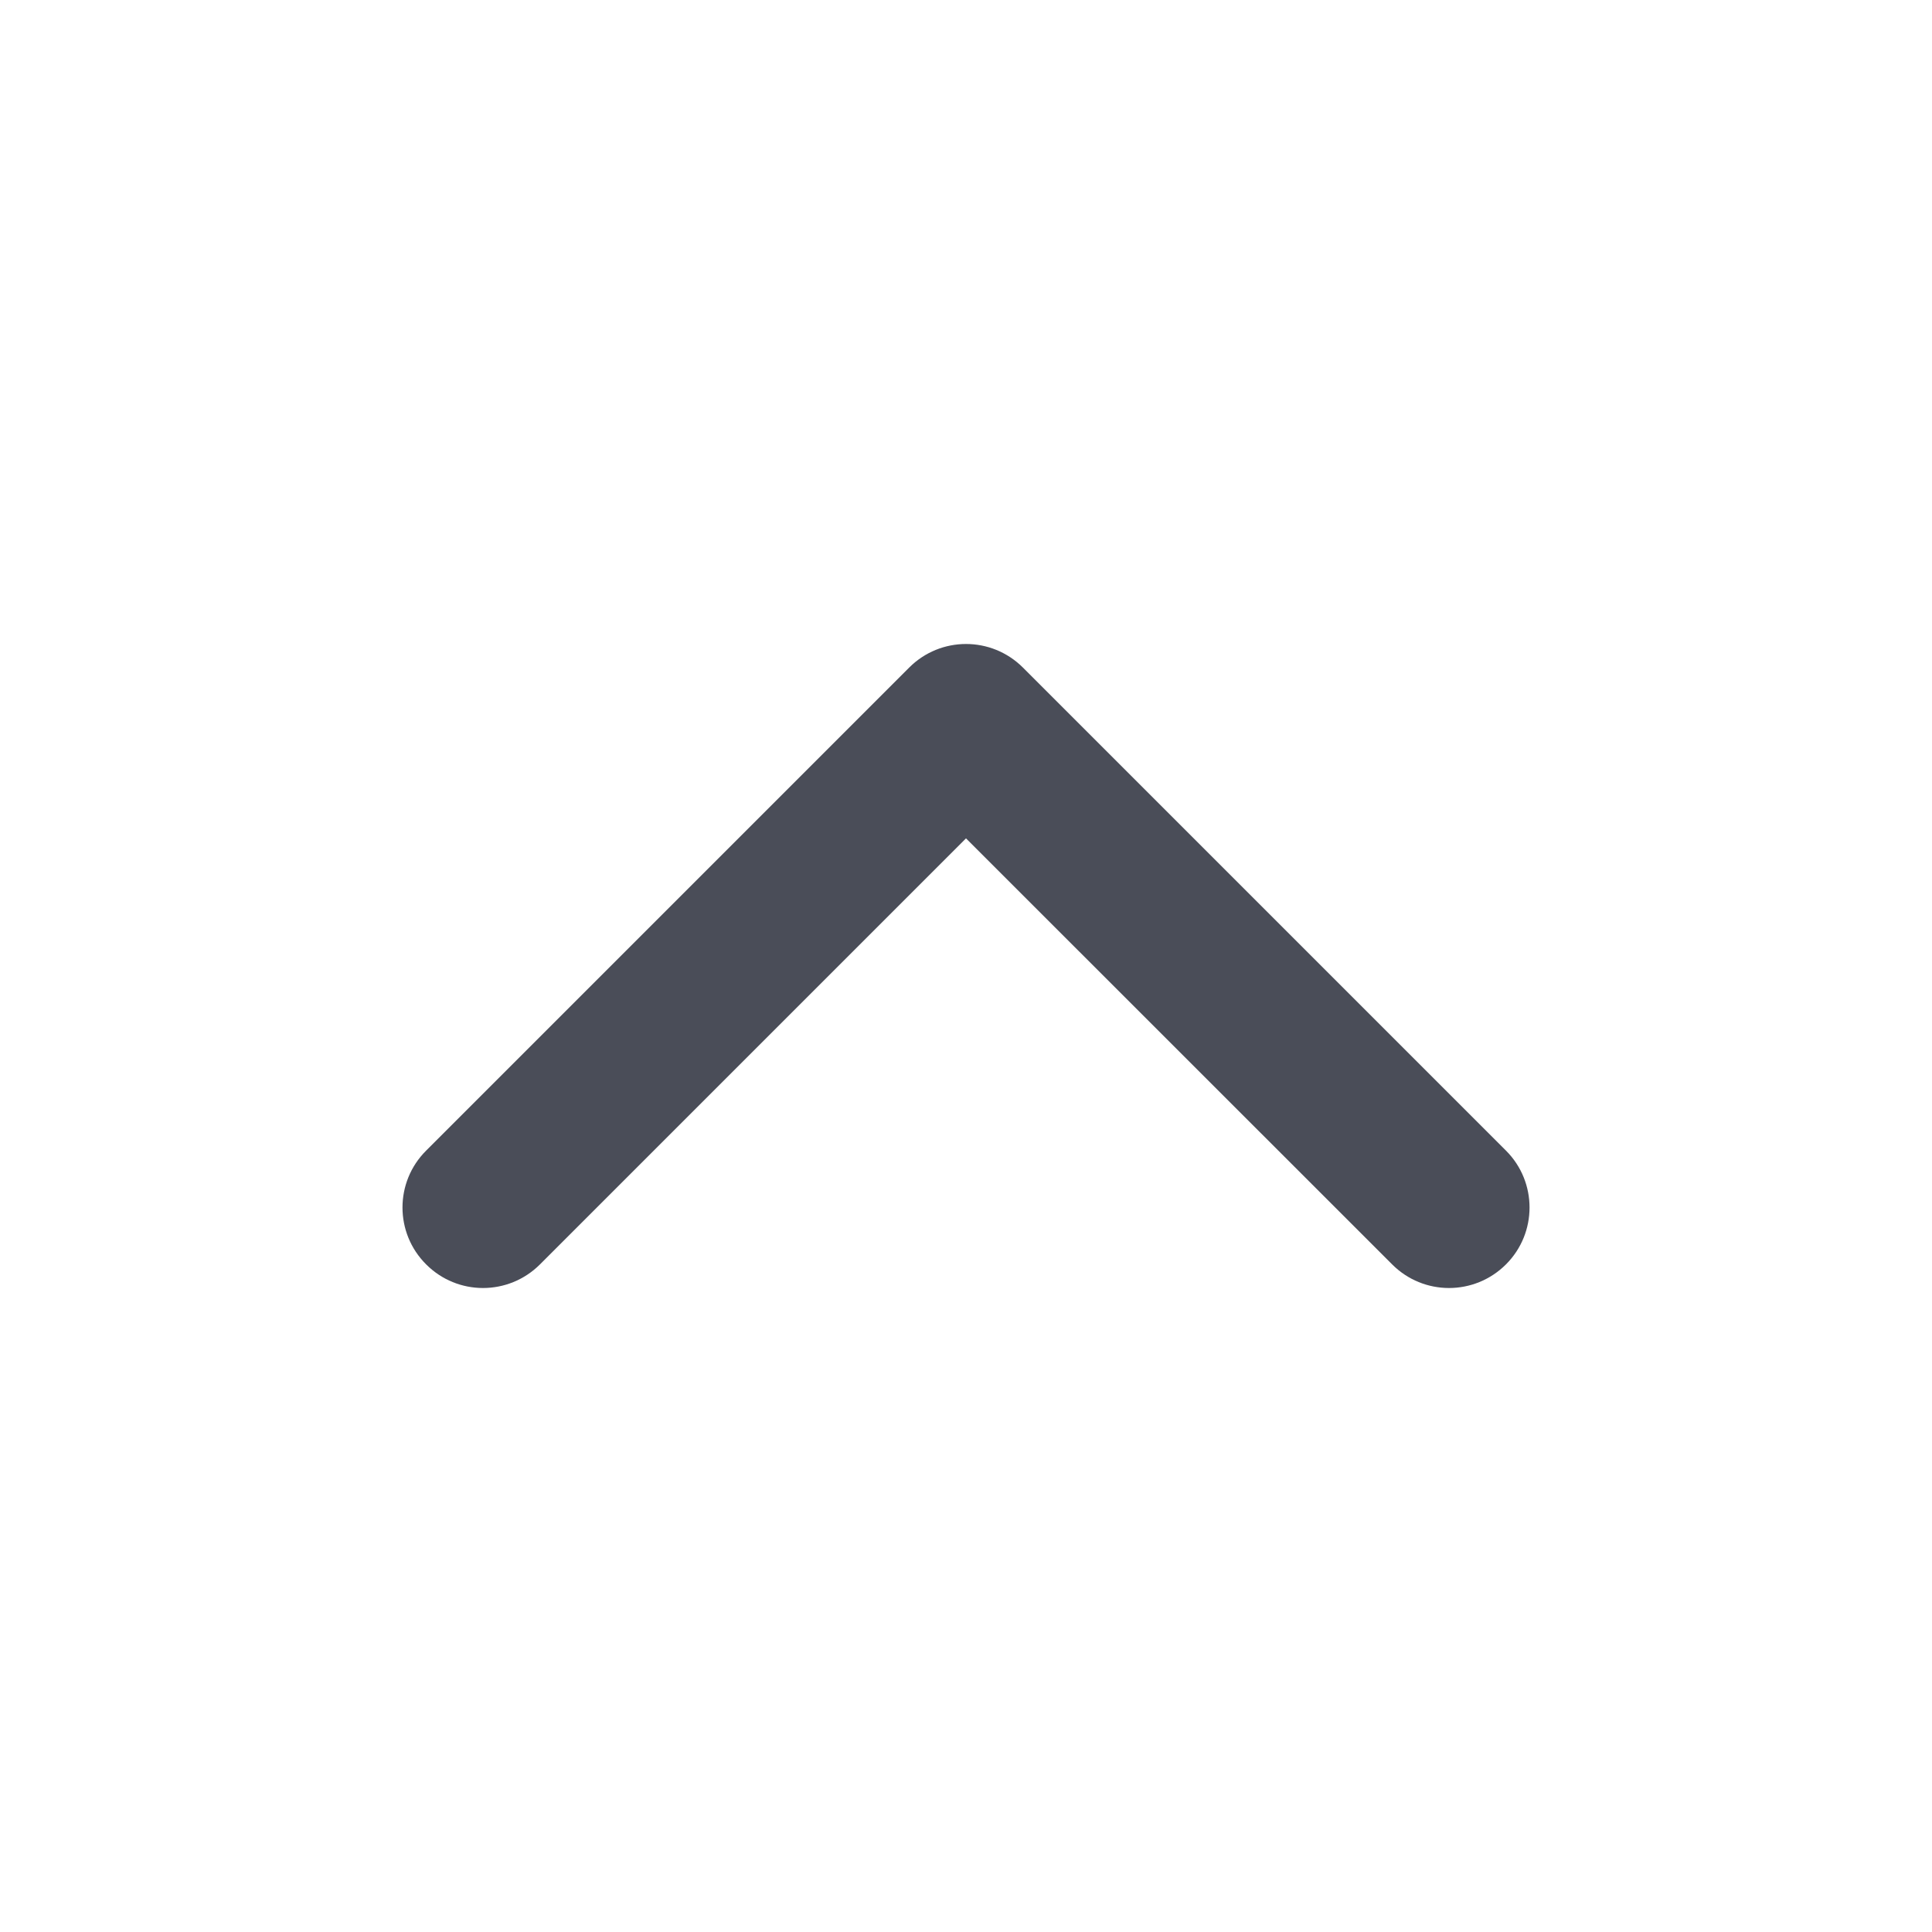
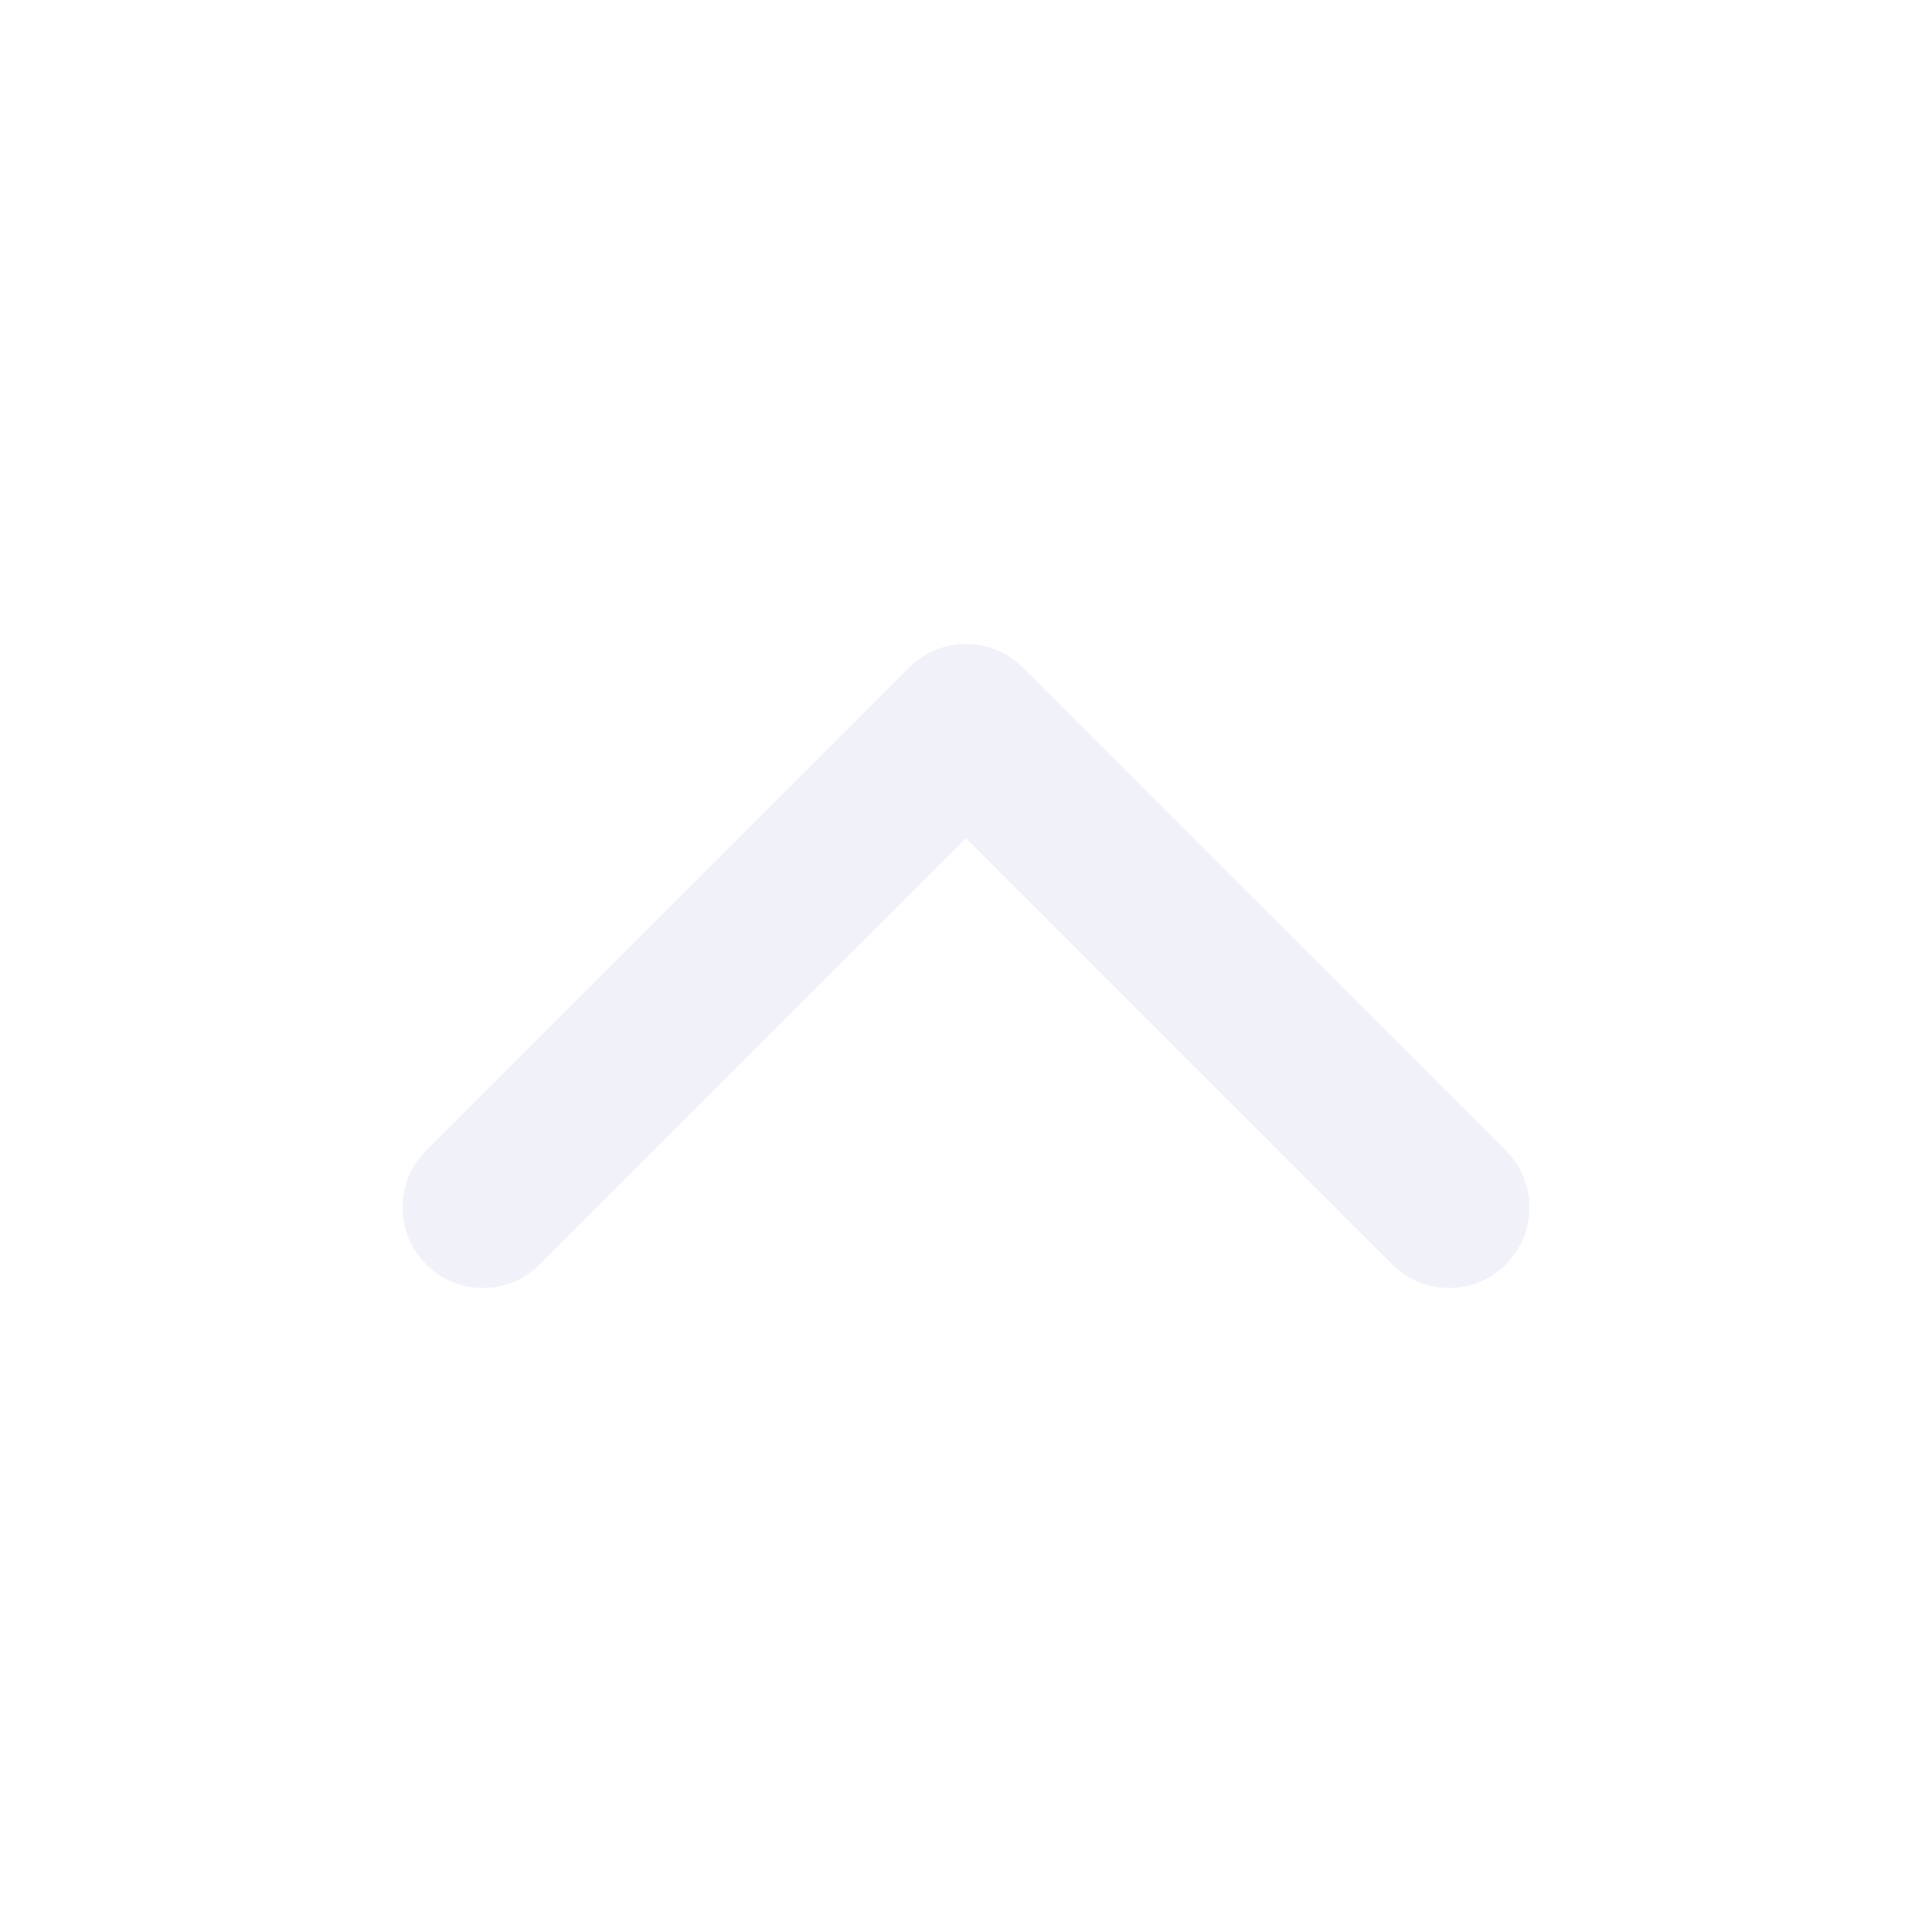
<svg xmlns="http://www.w3.org/2000/svg" width="16" height="16" viewBox="0 0 16 16" fill="none">
-   <path fill-rule="evenodd" clip-rule="evenodd" d="M3.529 10.471C3.268 10.211 3.268 9.789 3.529 9.529L7.529 5.529C7.789 5.268 8.211 5.268 8.472 5.529L12.472 9.529C12.732 9.789 12.732 10.211 12.472 10.471C12.211 10.732 11.789 10.732 11.529 10.471L8 6.943L4.472 10.471C4.211 10.732 3.789 10.732 3.529 10.471Z" fill="#4A4D58" />
+   <g id="Icons/Chevron (Arrow Right)">
+     <path id="Vector (Stroke)" fill-rule="evenodd" clip-rule="evenodd" d="M3.529 10.471C3.268 10.211 3.268 9.789 3.529 9.528L7.529 5.528C7.789 5.268 8.211 5.268 8.471 5.528L12.471 9.528C12.732 9.789 12.732 10.211 12.471 10.471C12.211 10.732 11.789 10.732 11.528 10.471L8 6.943L4.471 10.471C4.211 10.732 3.789 10.732 3.529 10.471Z" fill="#F1F2F9" />
+   </g>
</svg>
